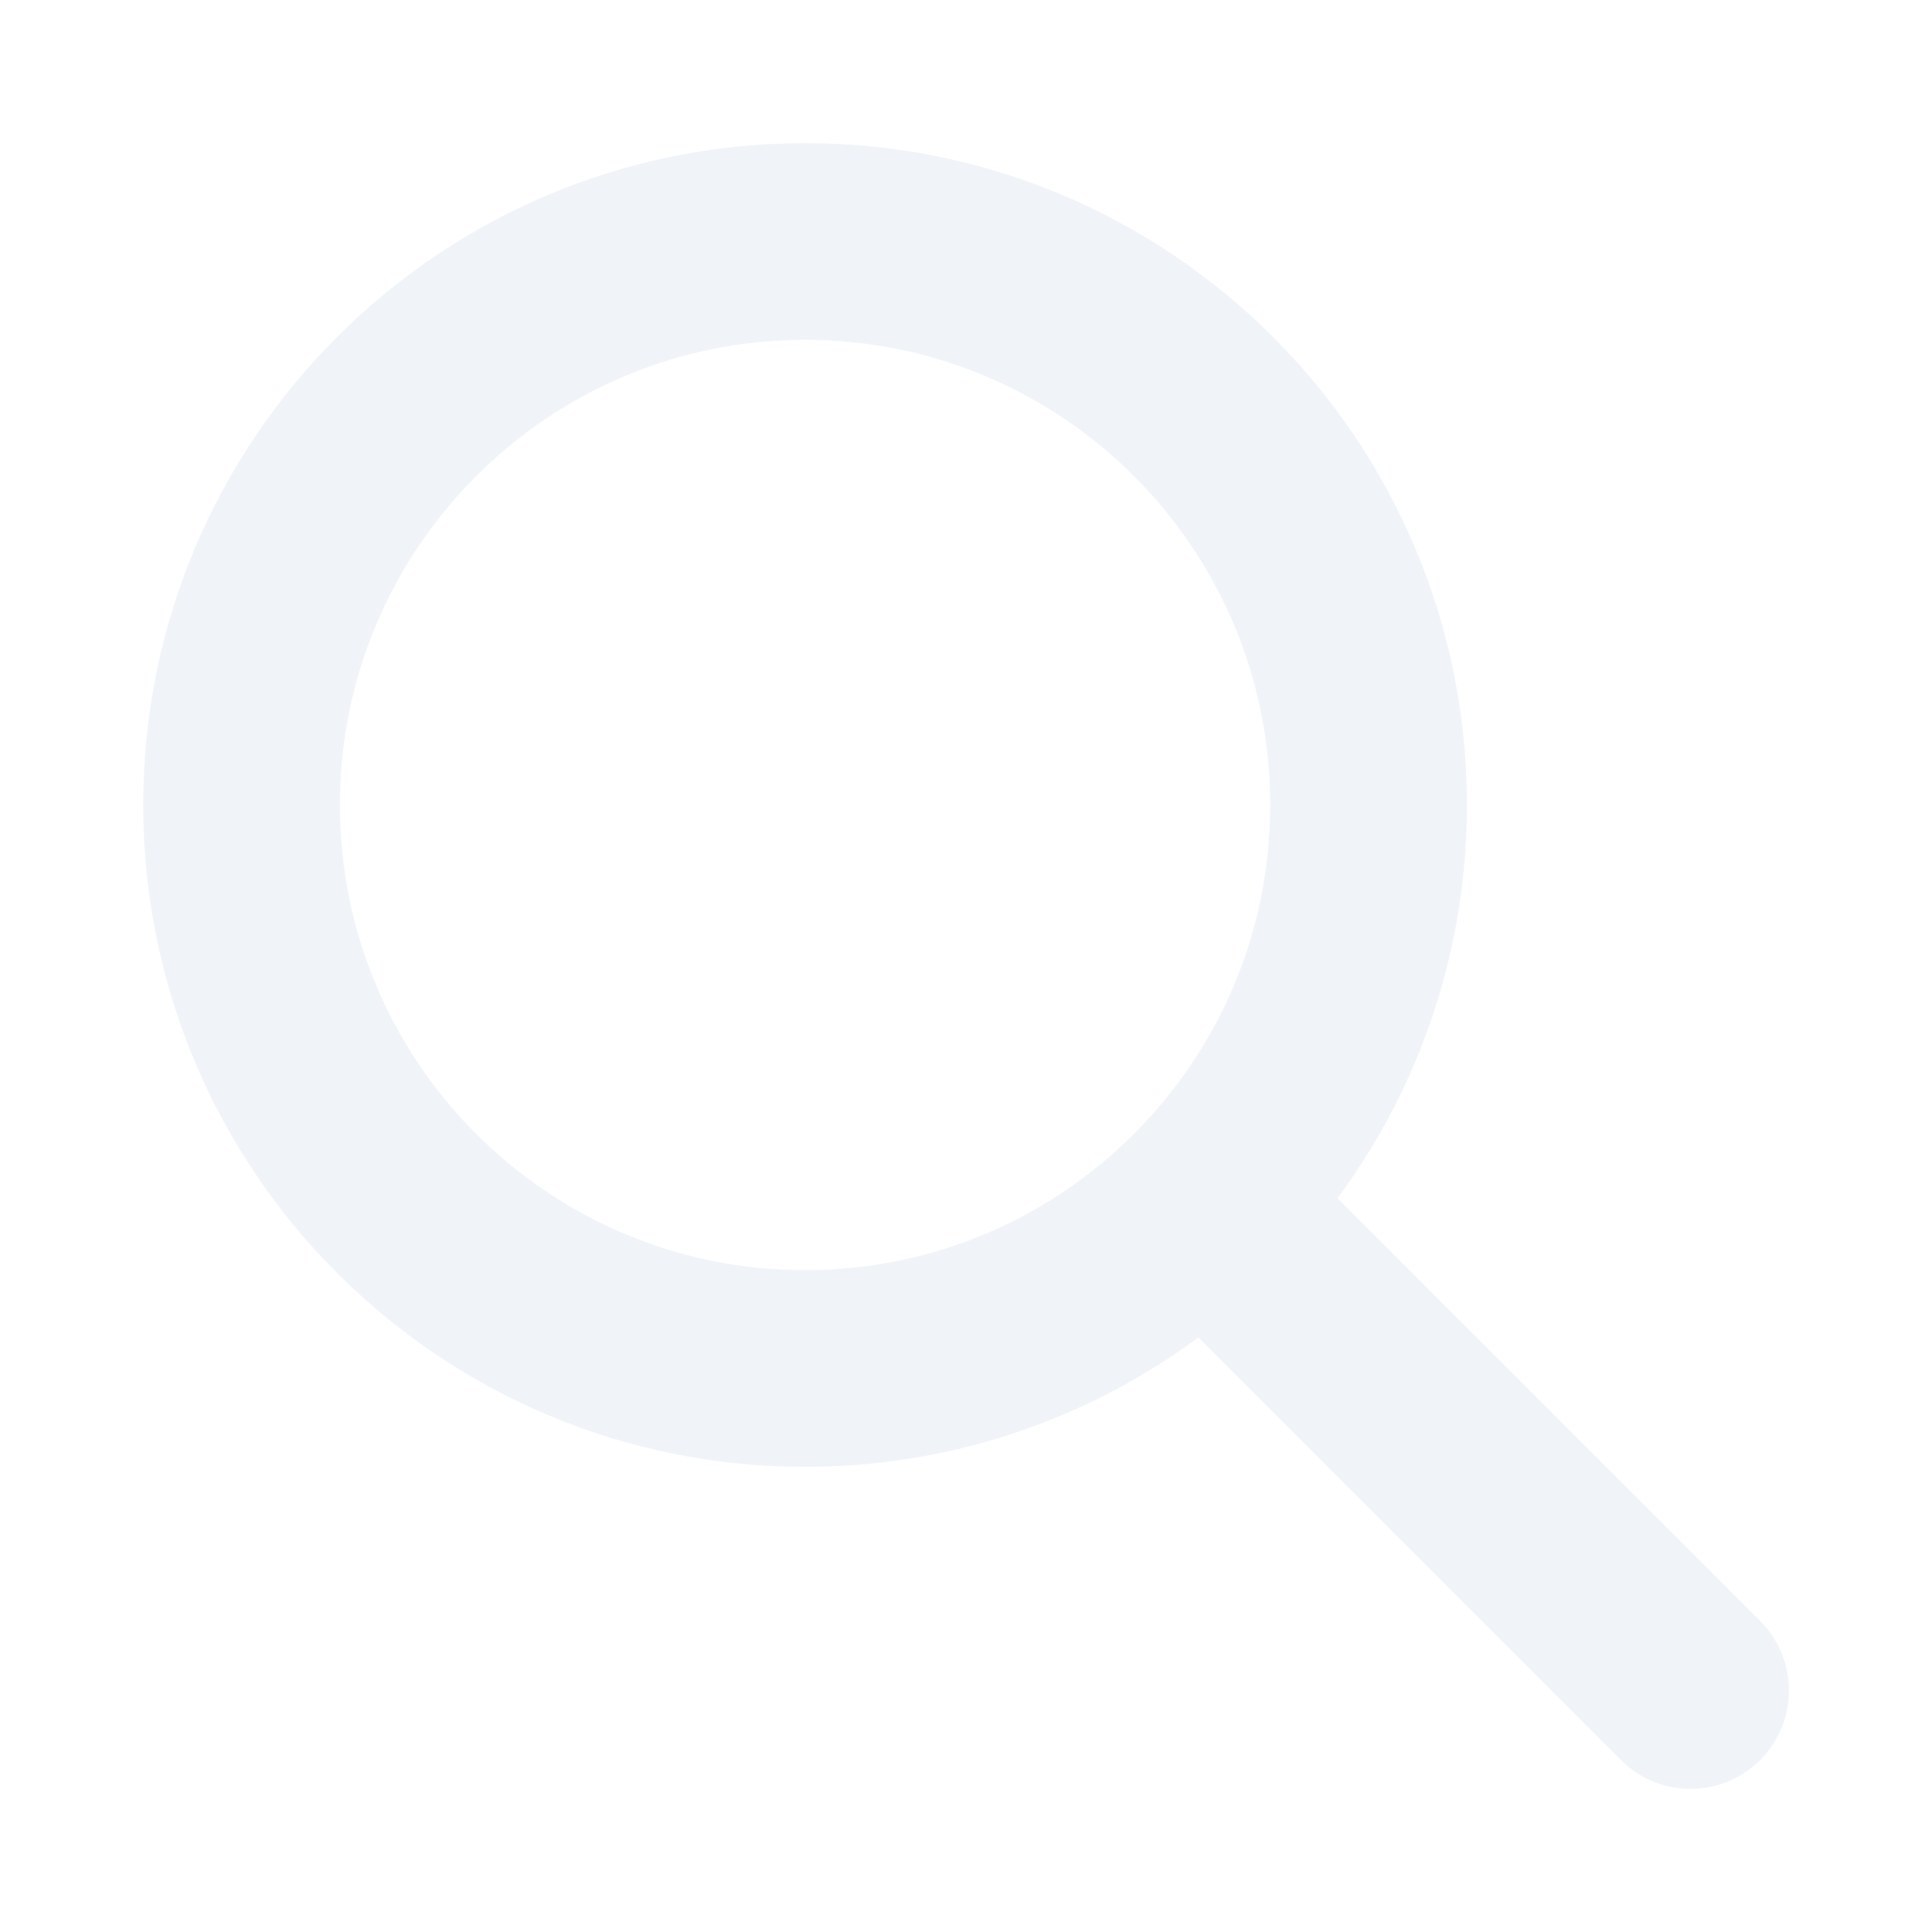
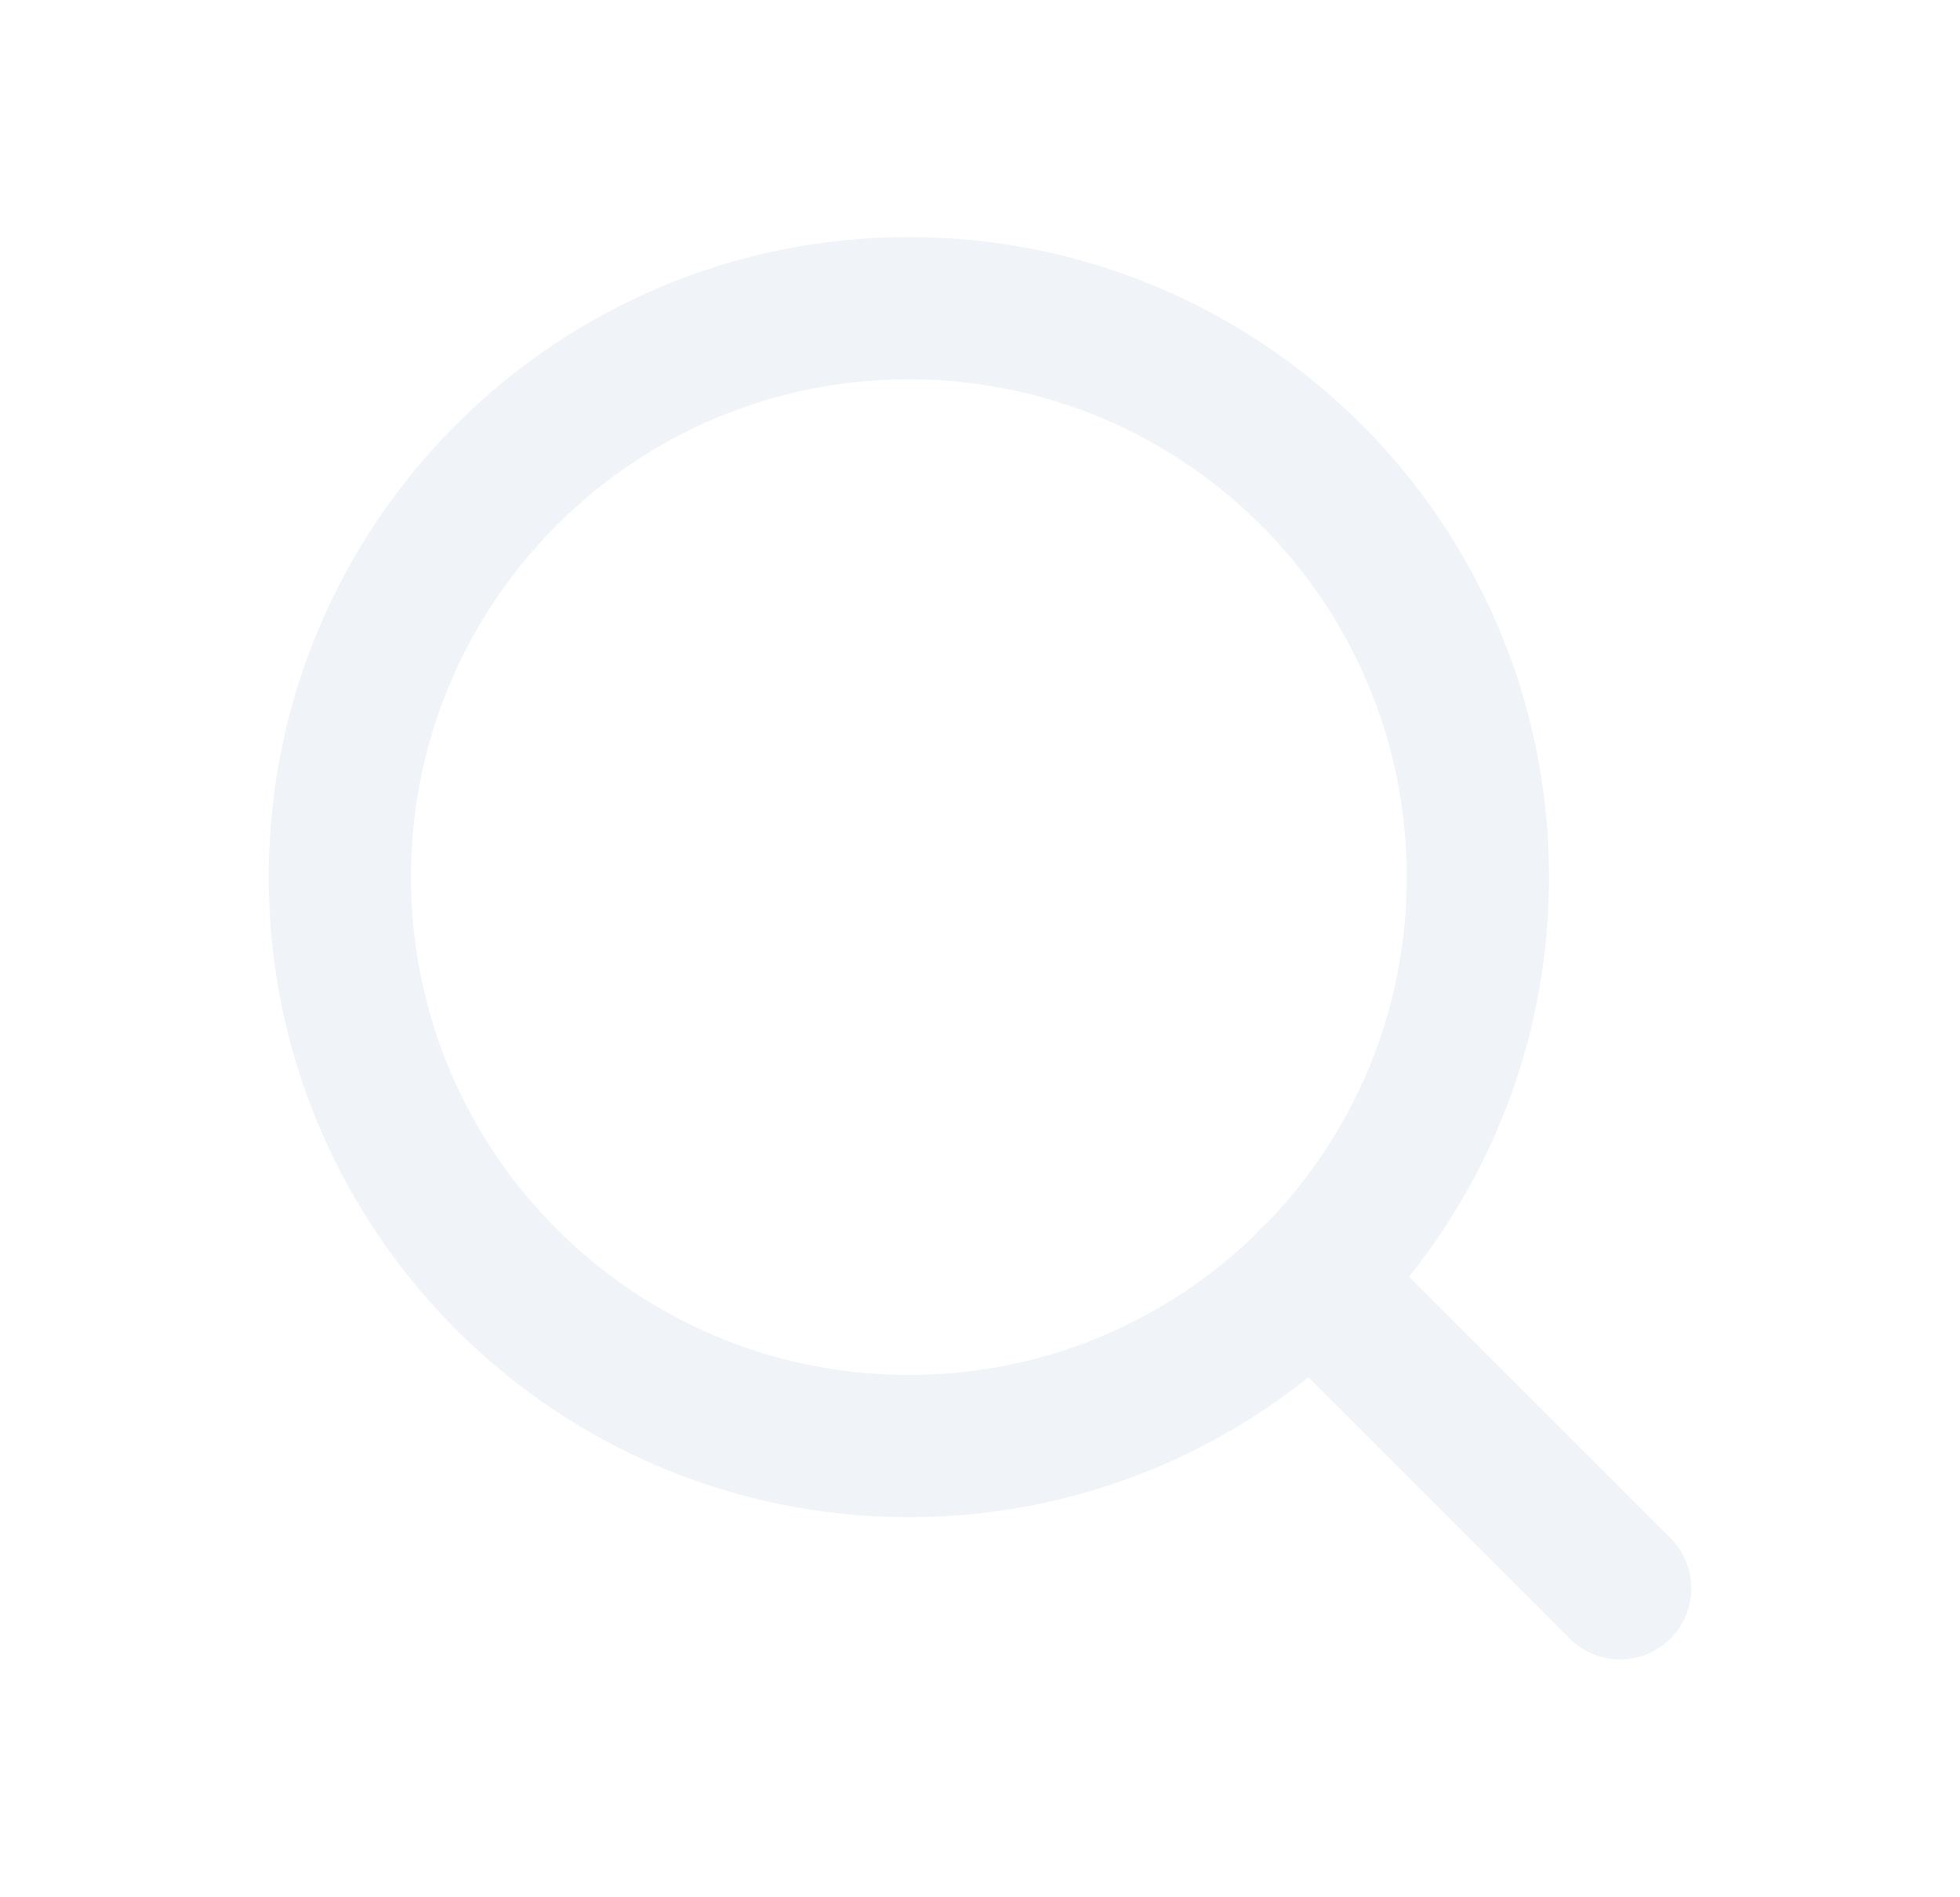
- <svg xmlns="http://www.w3.org/2000/svg" width="27" height="27" viewBox="0 0 27 27" fill="none">
-   <ellipse cx="11.251" cy="11.25" rx="7.875" ry="7.875" stroke="#F0F4F8" stroke-width="2.75" stroke-linecap="round" stroke-linejoin="round" />
-   <path d="M23.626 23.625L16.876 16.875" stroke="#F0F4F8" stroke-width="2.75" stroke-linecap="round" stroke-linejoin="round" />
+ <svg xmlns="http://www.w3.org/2000/svg" width="31" height="30" viewBox="0 0 31 30" fill="none">
+   <path fill-rule="evenodd" clip-rule="evenodd" d="M20.695 21.786C18.963 23.172 16.766 24 14.375 24C8.783 24 4.25 19.467 4.25 13.875C4.25 8.283 8.783 3.75 14.375 3.75C19.967 3.75 24.5 8.283 24.5 13.875C24.5 16.266 23.672 18.463 22.286 20.195L26.421 24.329C26.86 24.769 26.86 25.481 26.421 25.921C25.981 26.36 25.269 26.36 24.829 25.921L20.695 21.786ZM6.5 13.875C6.5 9.526 10.026 6 14.375 6C18.724 6 22.25 9.526 22.25 13.875C22.25 15.997 21.411 17.922 20.047 19.338C20.008 19.368 19.971 19.401 19.936 19.436C19.901 19.471 19.868 19.508 19.838 19.547C18.422 20.911 16.497 21.75 14.375 21.75C10.026 21.75 6.5 18.224 6.5 13.875Z" fill="#F0F4F8" />
</svg>
